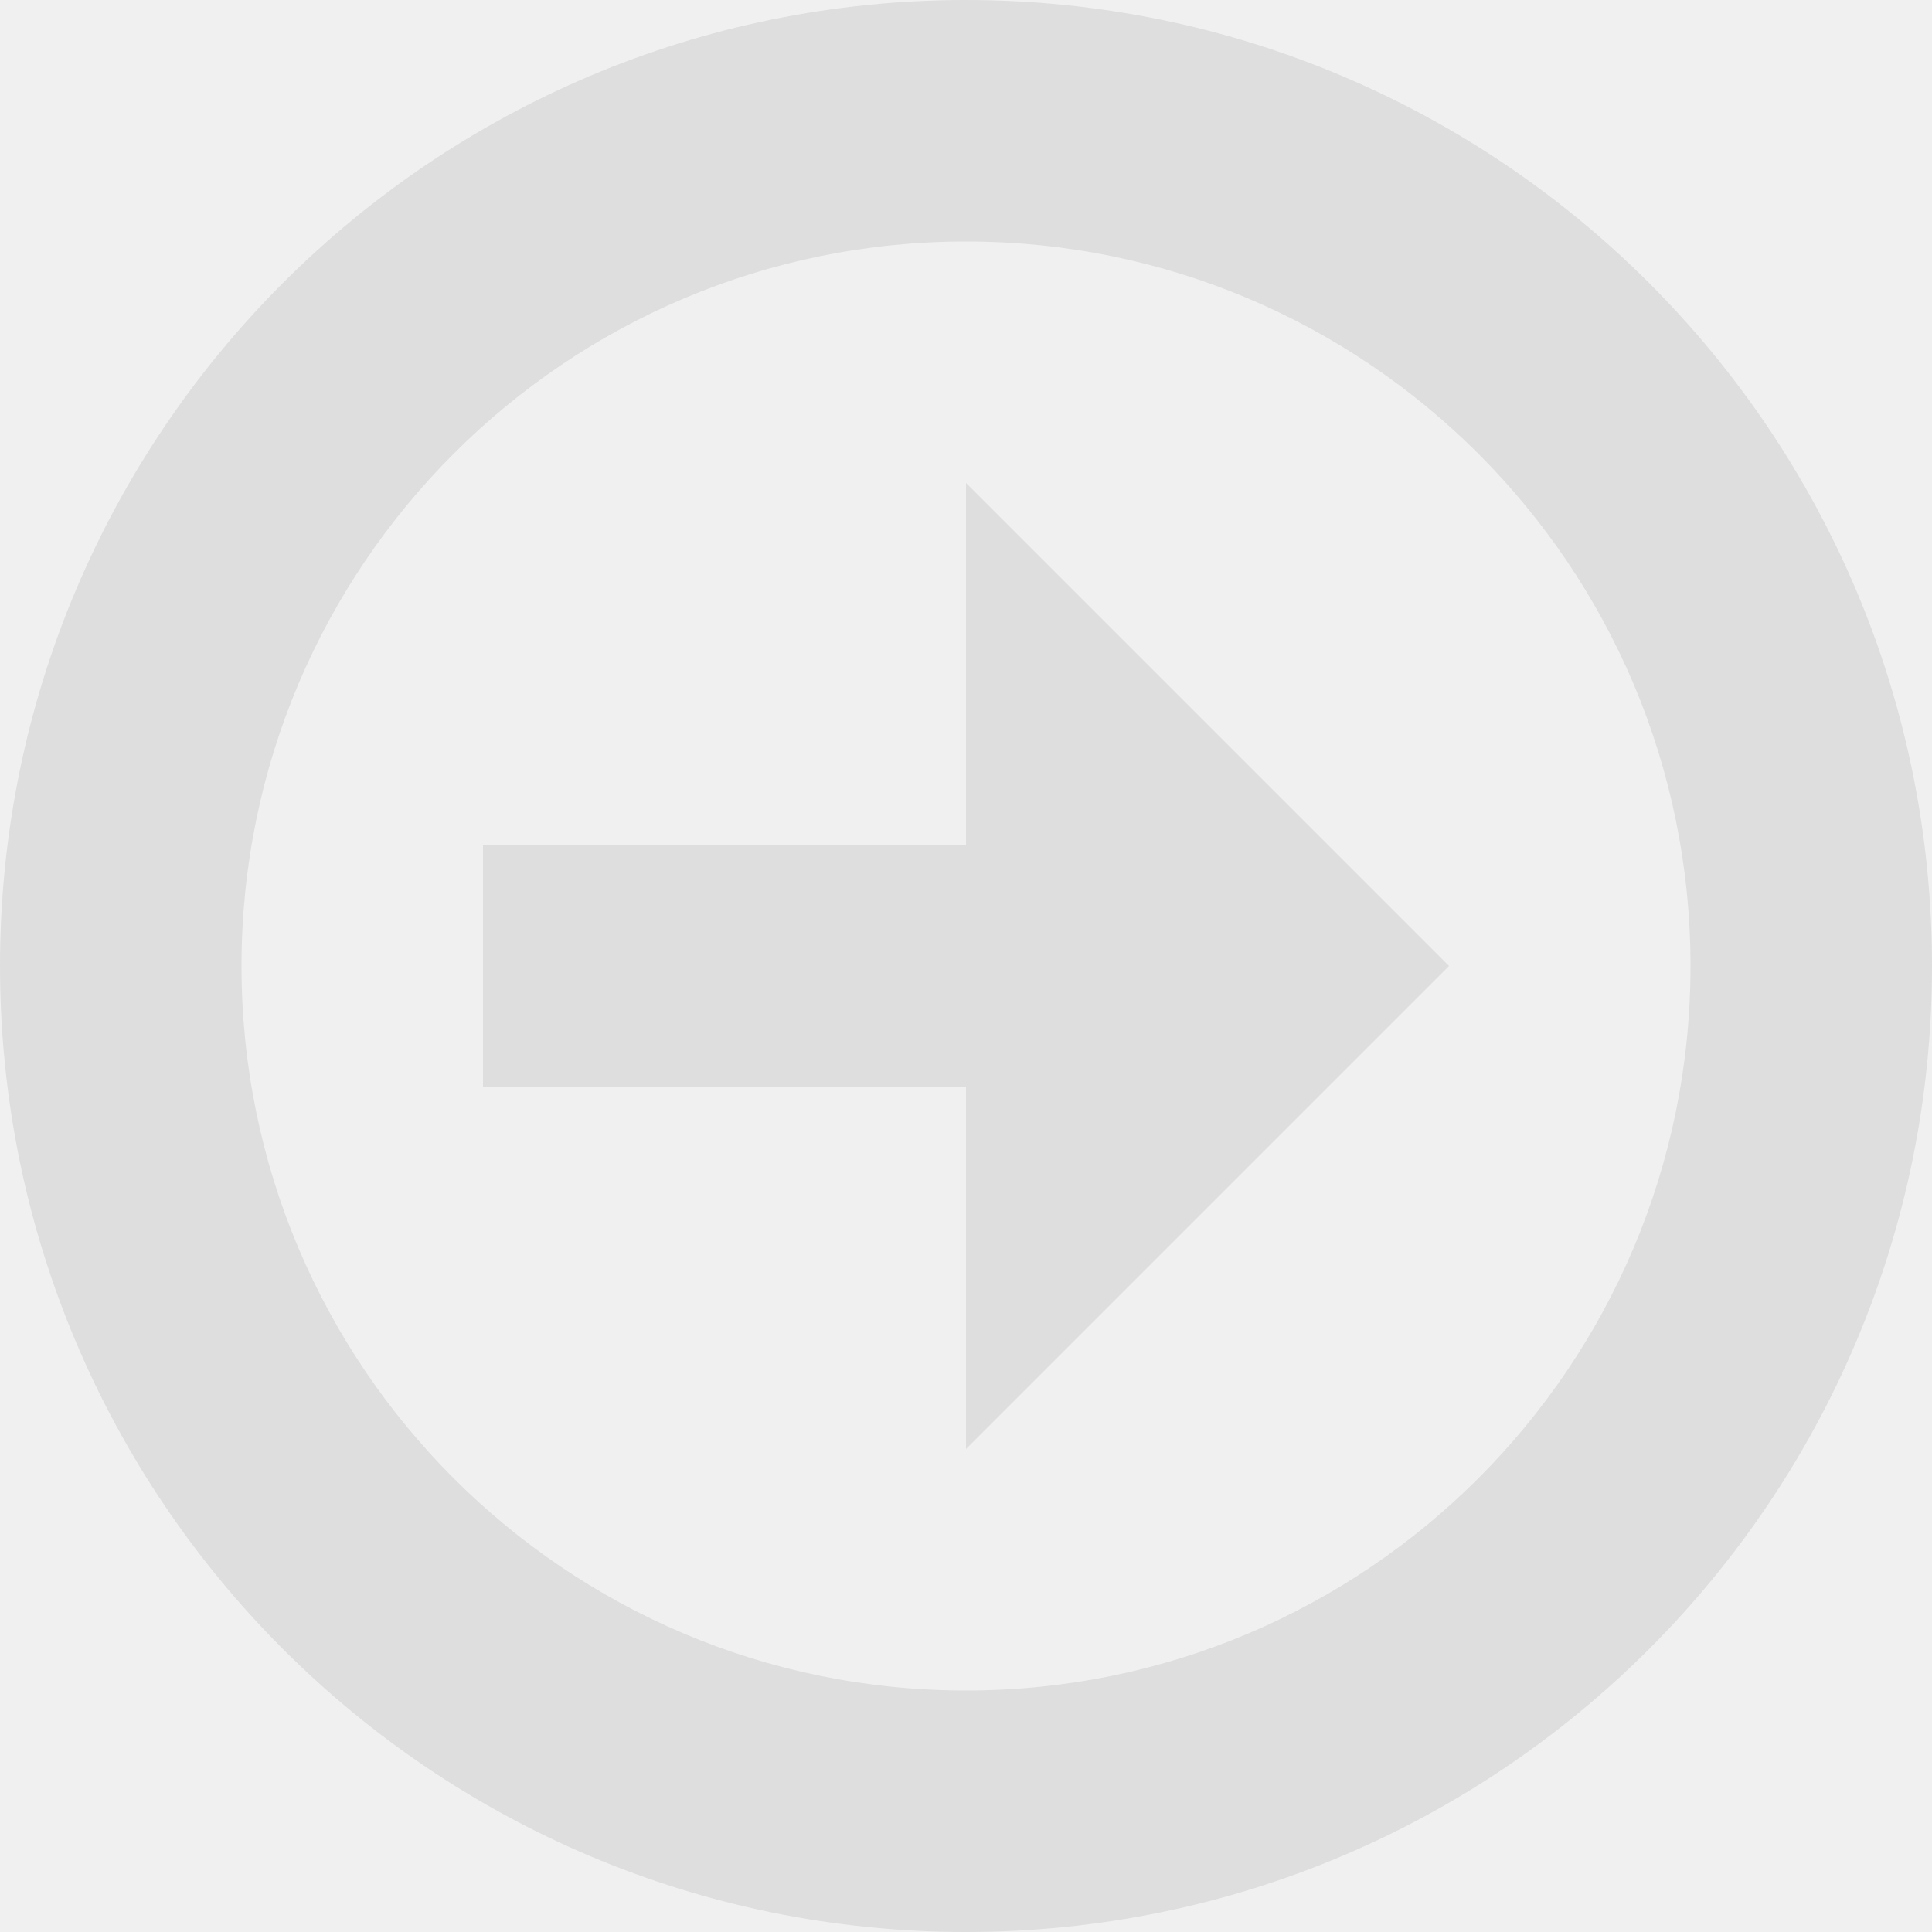
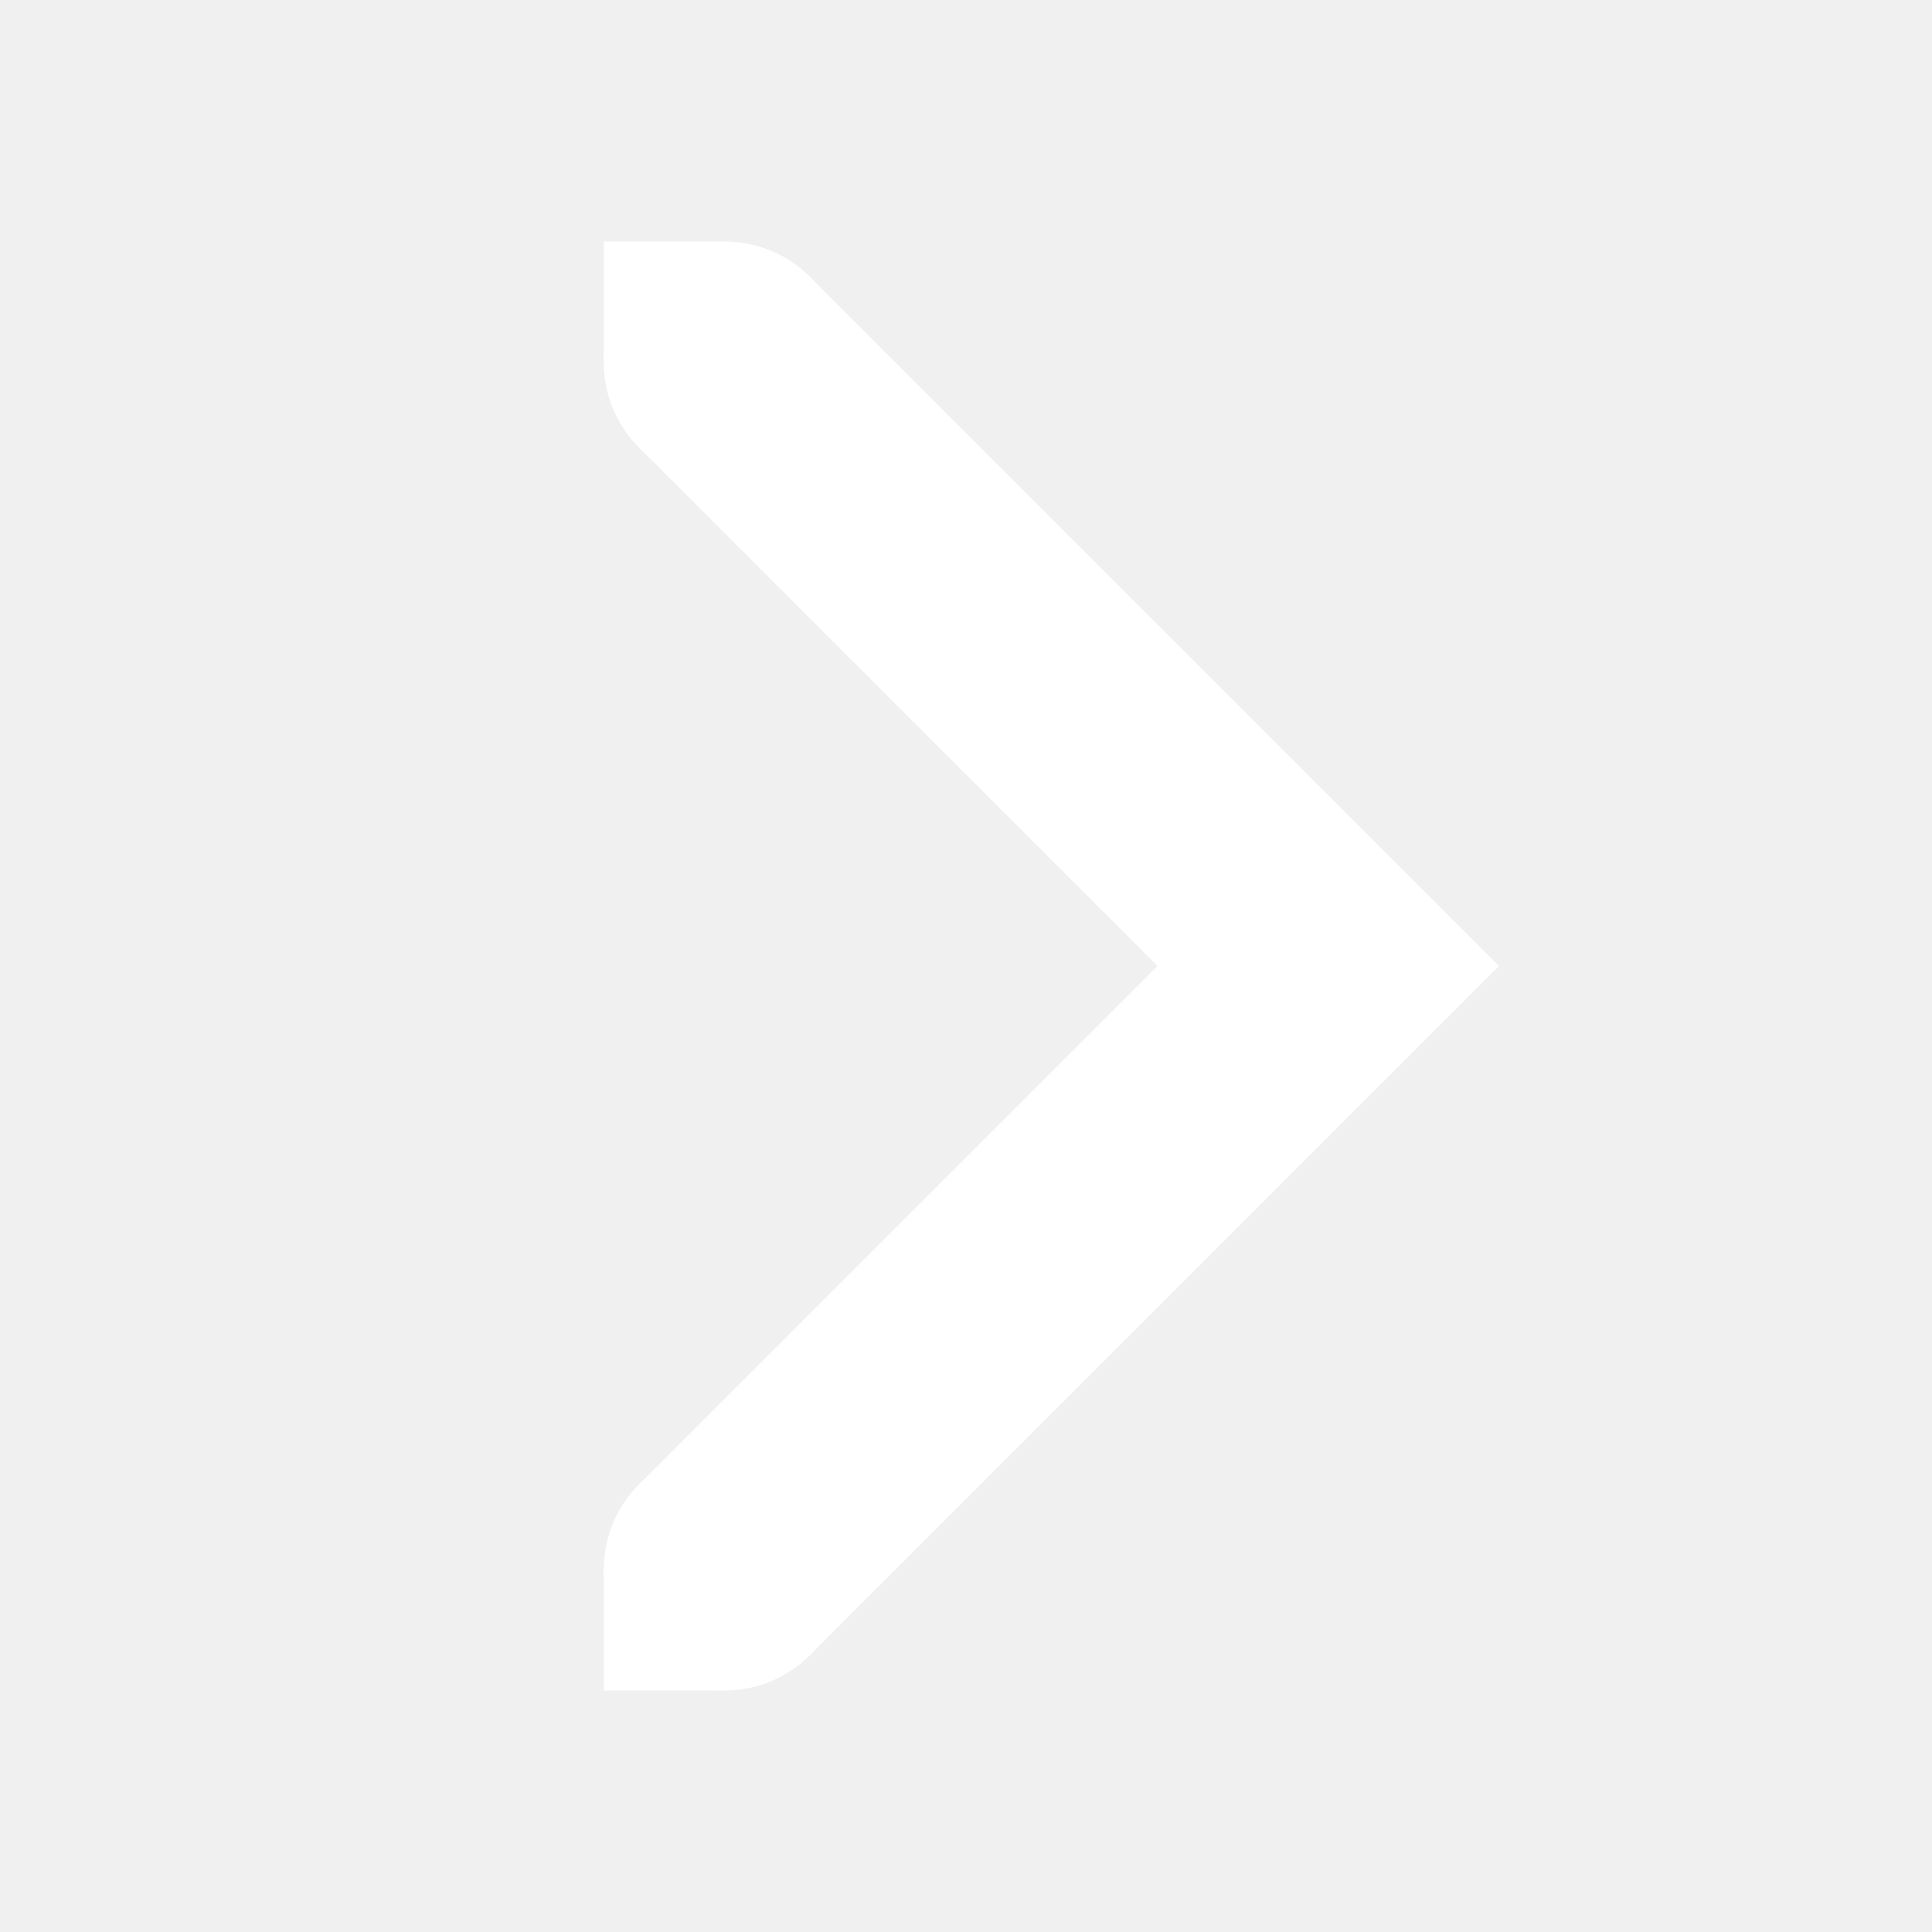
- <svg xmlns="http://www.w3.org/2000/svg" viewBox="0 0 16 16" id="svg2" version="1.1" width="100%" height="100%">
-   <defs id="defs12" />
-   <g style="color:#bebebe;fill:#dedede;fill-opacity:1" id="g4" transform="matrix(0,-1,1,0,0,16)">
-     <path d="M 8,0 C 3.582,0 0,3.582 0,8 c 0,4.418 3.582,8 8,8 4.418,0 8,-3.582 8,-8 C 16,3.582 12.418,0 8,0 z m 0,2 c 3.314,0 6,2.686 6,6 0,3.314 -2.686,6 -6,6 C 4.686,14 2,11.314 2,8 2,4.686 4.686,2 8,2 z" id="path6" style="fill:#dedede;fill-opacity:1" />
-     <path d="M 7,4 7,8 4,8 8,12 12,8 9,8 9,4 z" id="path8" style="fill:#dedede;fill-opacity:1" />
+ <svg xmlns="http://www.w3.org/2000/svg" height="16" width="16">
+   <g fill="#fff">
+     <path d="m6.707 2.293-1.414 1.414 4.293 4.293-4.293 4.293 1.414 1.414 5.707-5.707z" />
+     <path d="m6 13h-1v1h1zm0-11h-1v1h1z" />
+     <path d="m6 2c-.554 0-1 .446-1 1s.446 1 1 1 1-.446 1-1-.446-1-1-1zm0 10c-.554 0-1 .446-1 1s.446 1 1 1 1-.446 1-1-.446-1-1-1z" />
  </g>
</svg>
